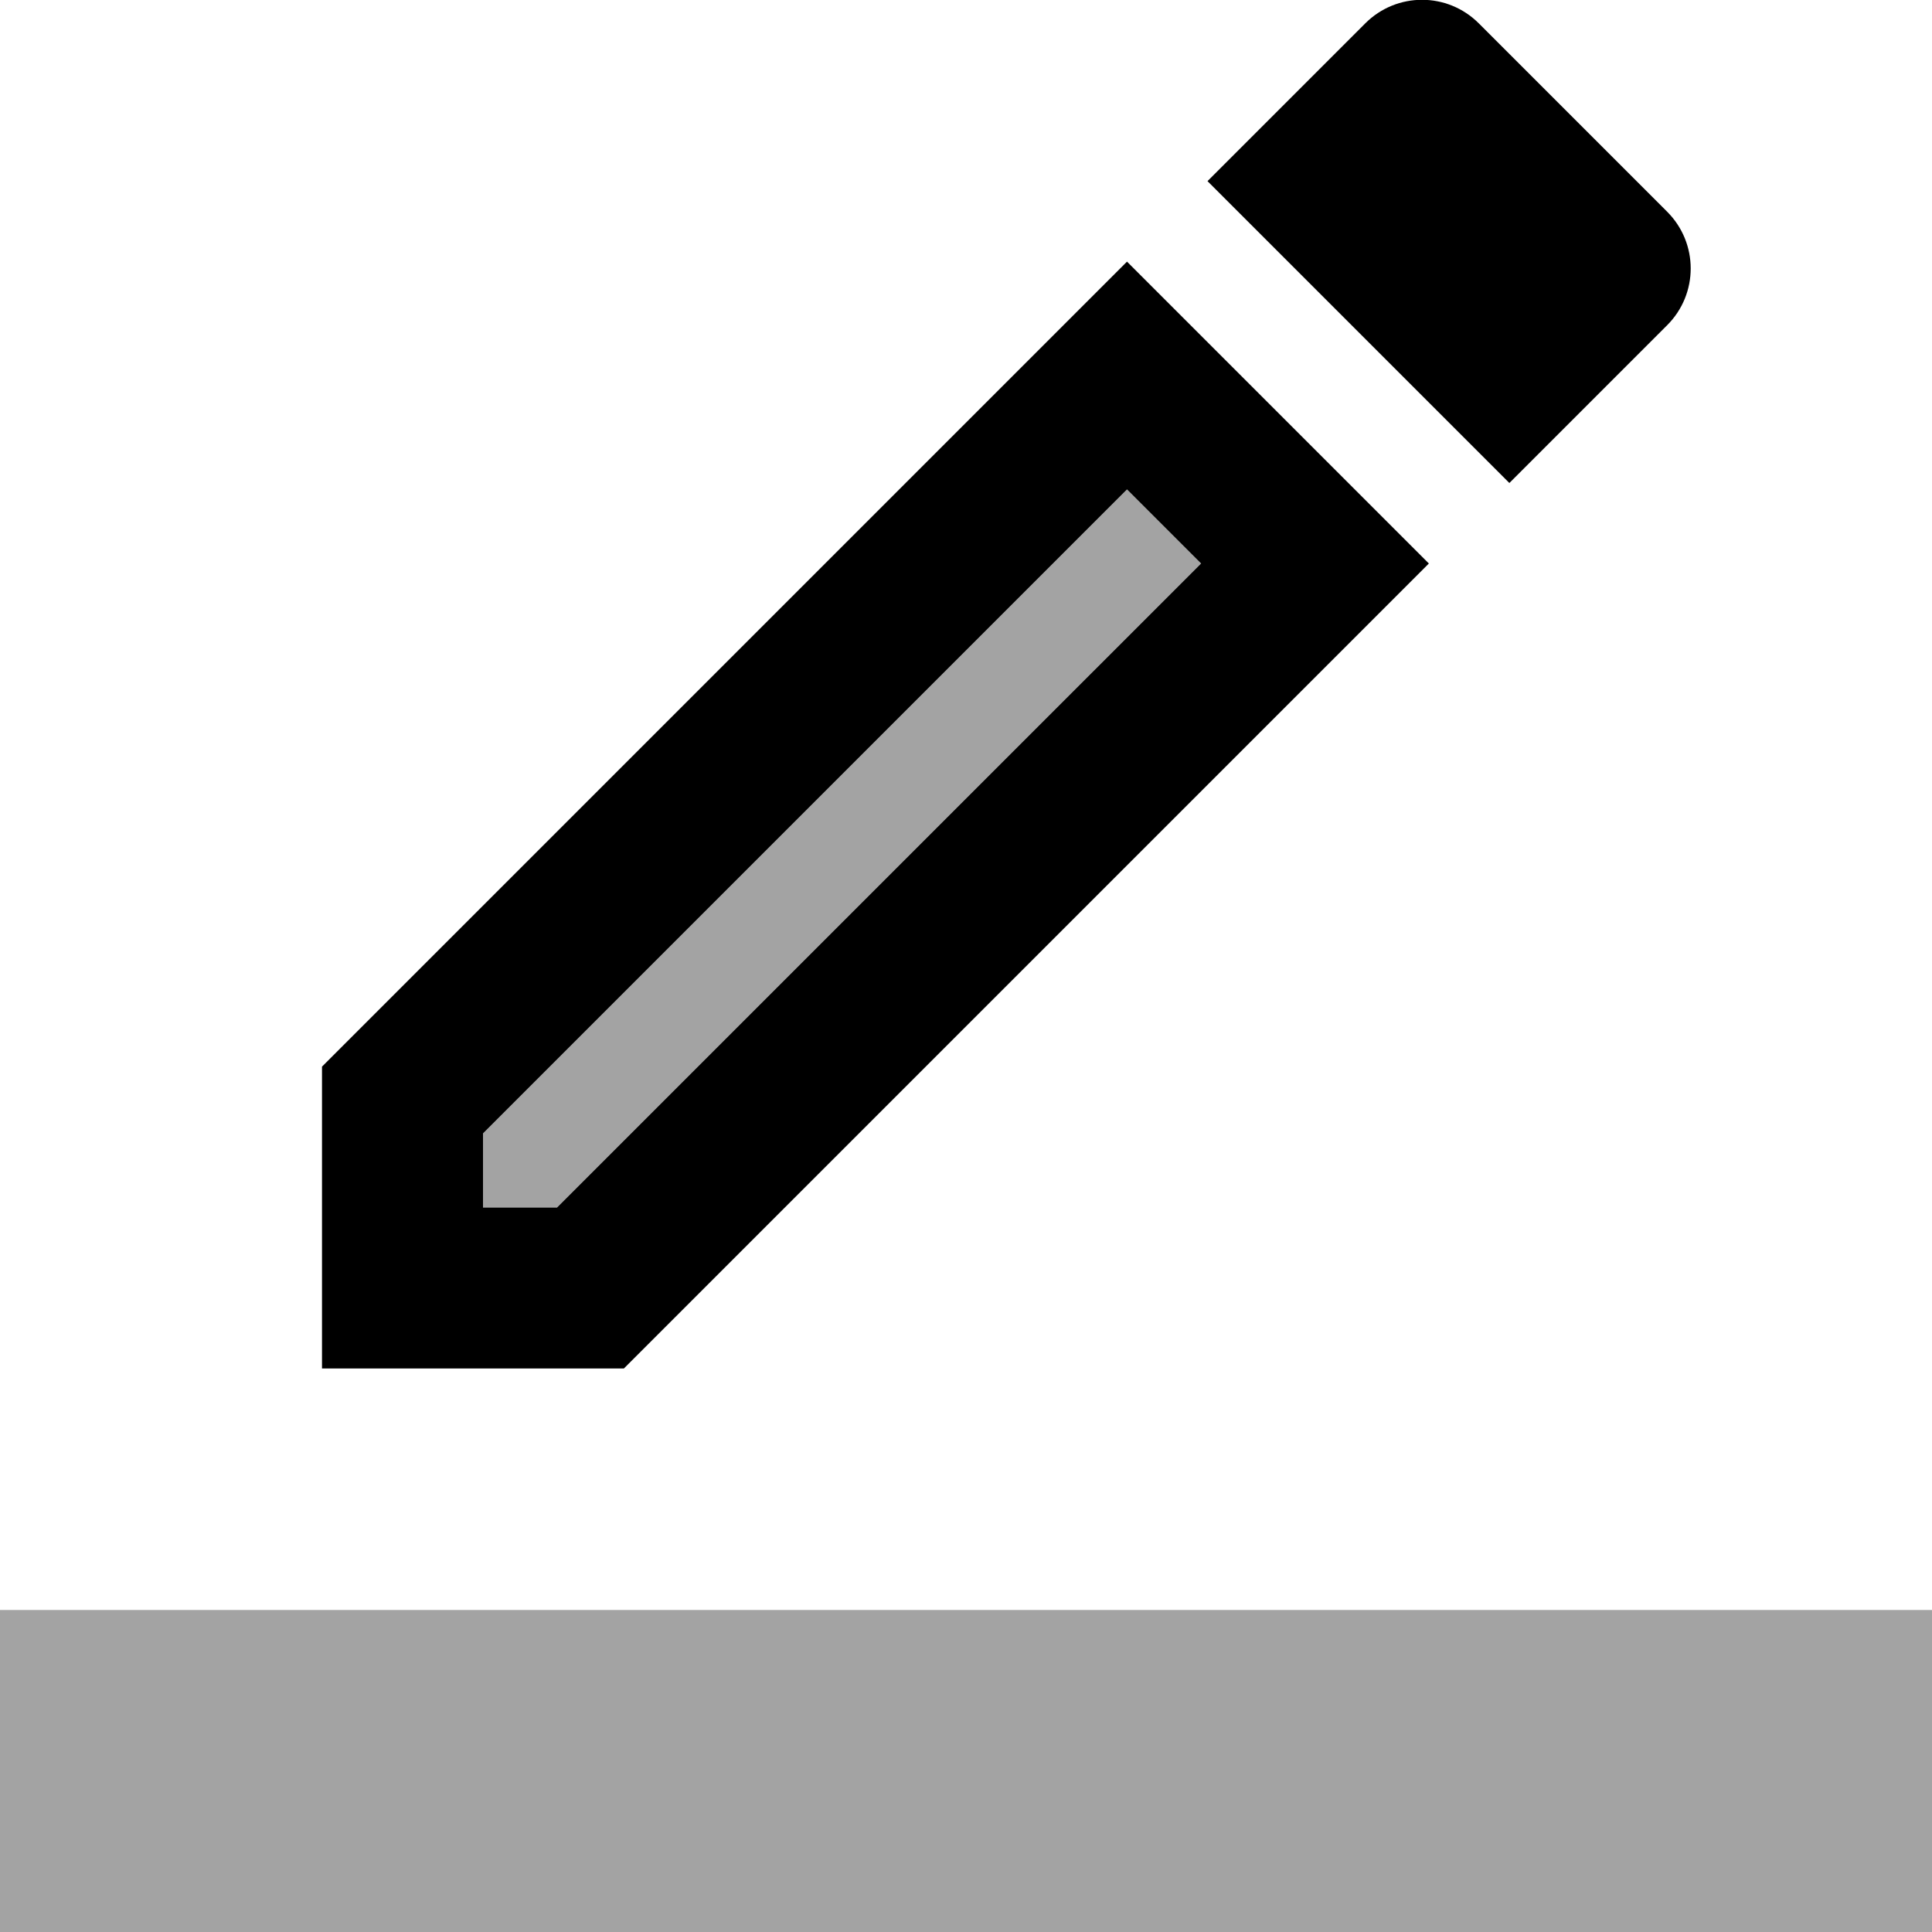
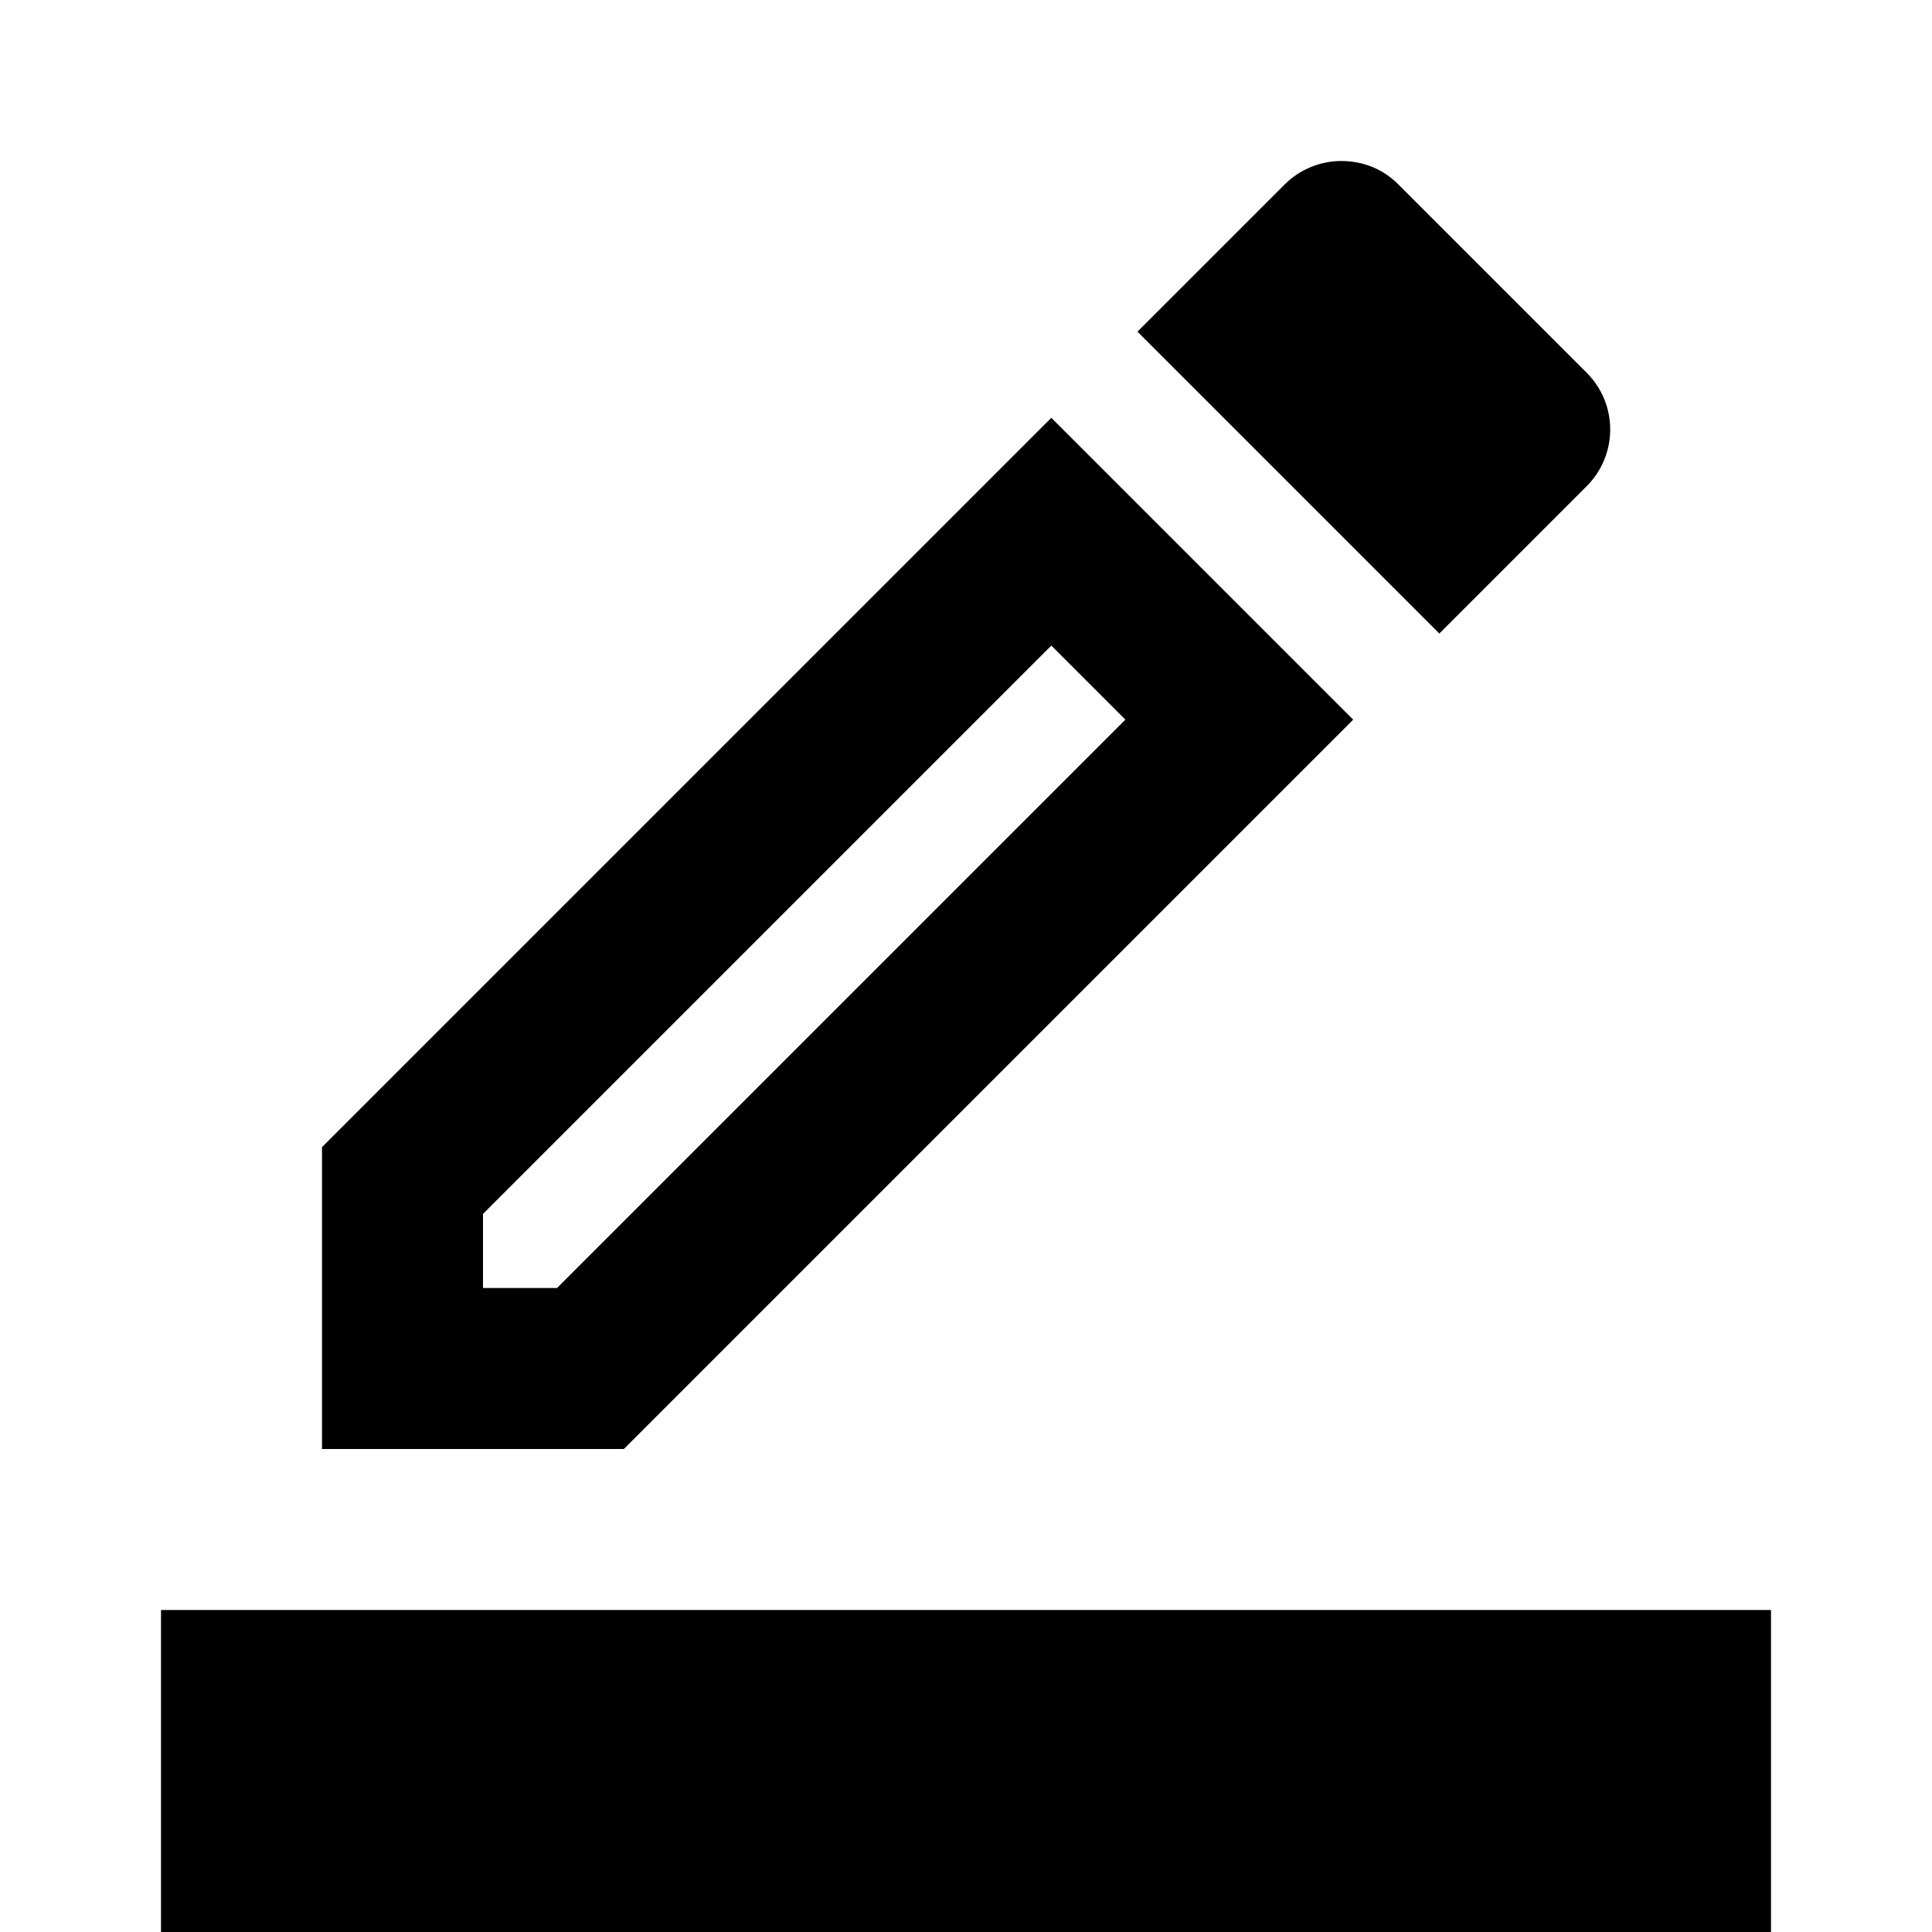
- <svg xmlns="http://www.w3.org/2000/svg" height="24" viewBox="0 0 24 24" width="24">
-   <path d="M0 0h24v24H0V0z" fill="none" />
-   <path d="M14 6.08l-8 8V15h.92l8-8z" fill-opacity=".36" />
-   <path d="M14 3.25l-10 10V17h3.75l10-10L14 3.25zM6.92 15H6v-.92l8-8 .92.92-8 8zM20.71 4.04c.39-.39.39-1.02 0-1.41L18.37.29c-.39-.39-1.02-.39-1.41 0L15 2.25 18.75 6l1.96-1.96z" />
-   <path d="M0 20h24v4H0v-4z" fill-opacity=".36" />
+ <svg xmlns="http://www.w3.org/2000/svg" enable-background="new 0 0 24 24" height="24" viewBox="0 0 24 24" width="24">
+   <g>
+     <rect fill="none" height="24" width="24" />
+   </g>
+   <g>
+     <g>
+       <path d="M16.81,8.94l-3.75-3.75L4,14.25V18h3.75L16.81,8.94z M6,16v-0.92l7.06-7.06l0.92,0.92L6.92,16H6z" />
+       <path d="M19.71,6.04c0.39-0.39,0.39-1.02,0-1.41l-2.34-2.34C17.17,2.09,16.92,2,16.66,2c-0.25,0-0.51,0.1-0.7,0.29l-1.83,1.83 l3.75,3.75L19.71,6.04z" />
+       <rect height="4" width="20" x="2" y="20" />
+     </g>
+   </g>
</svg>
